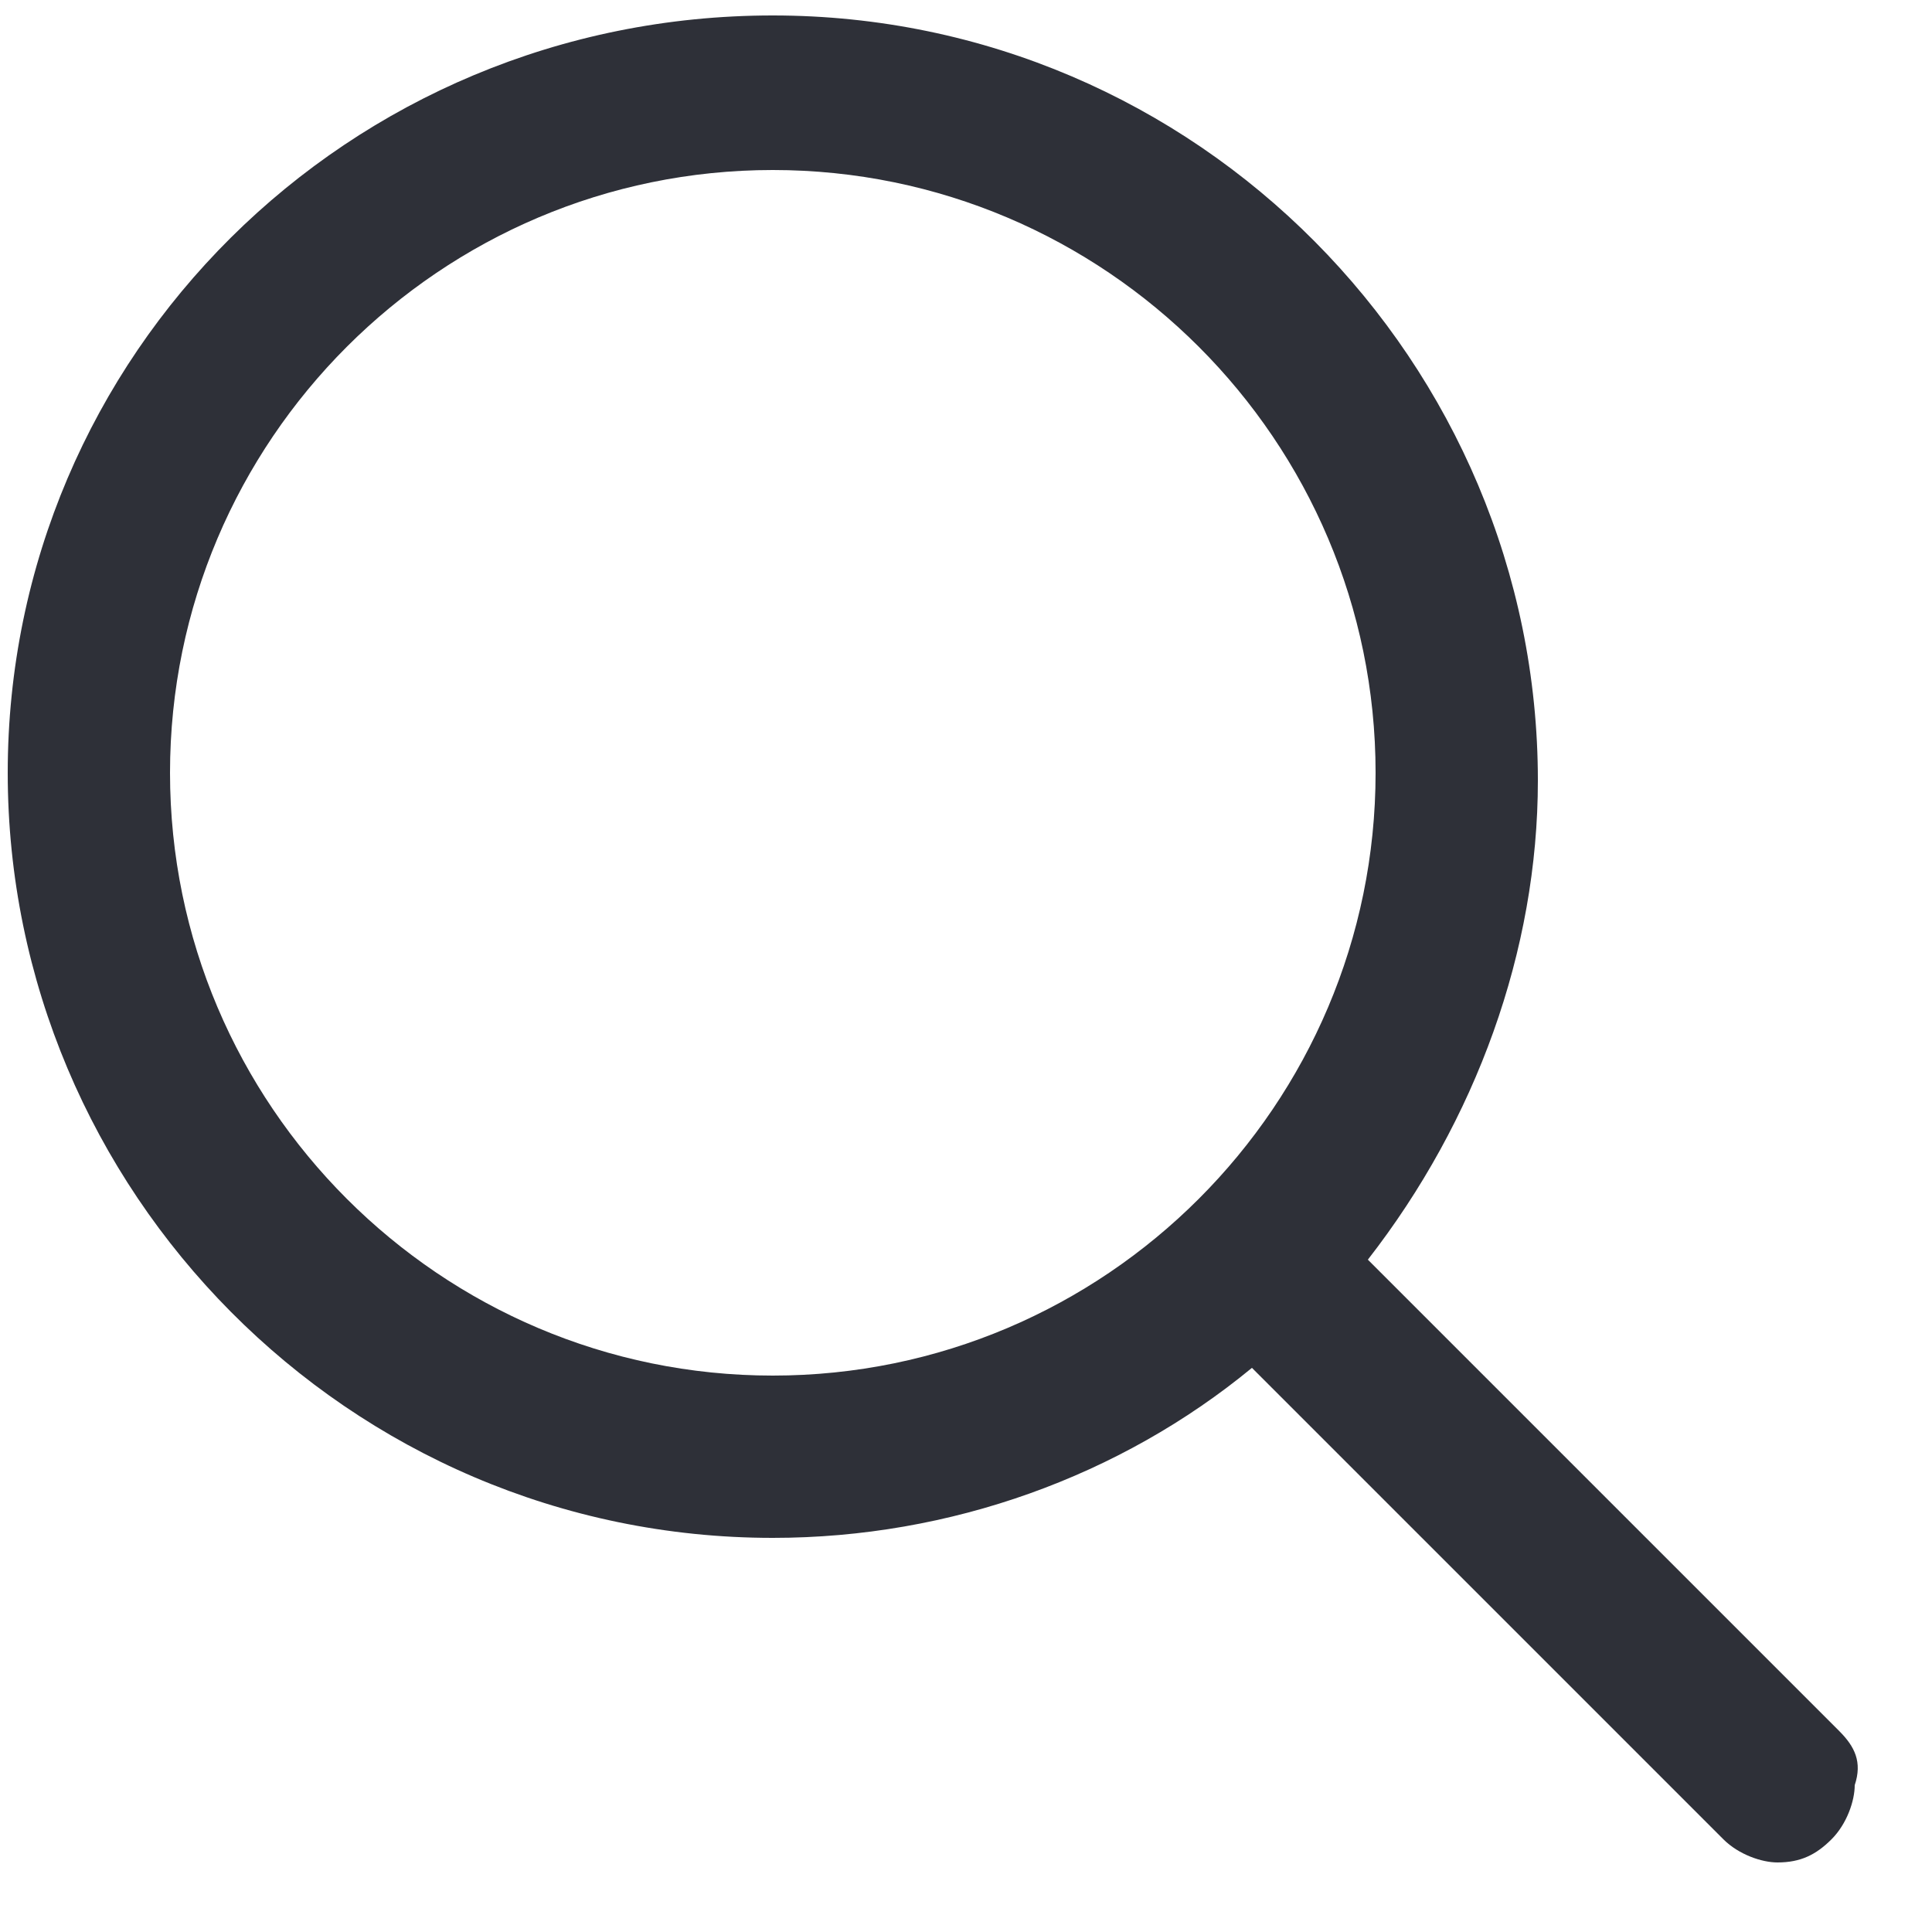
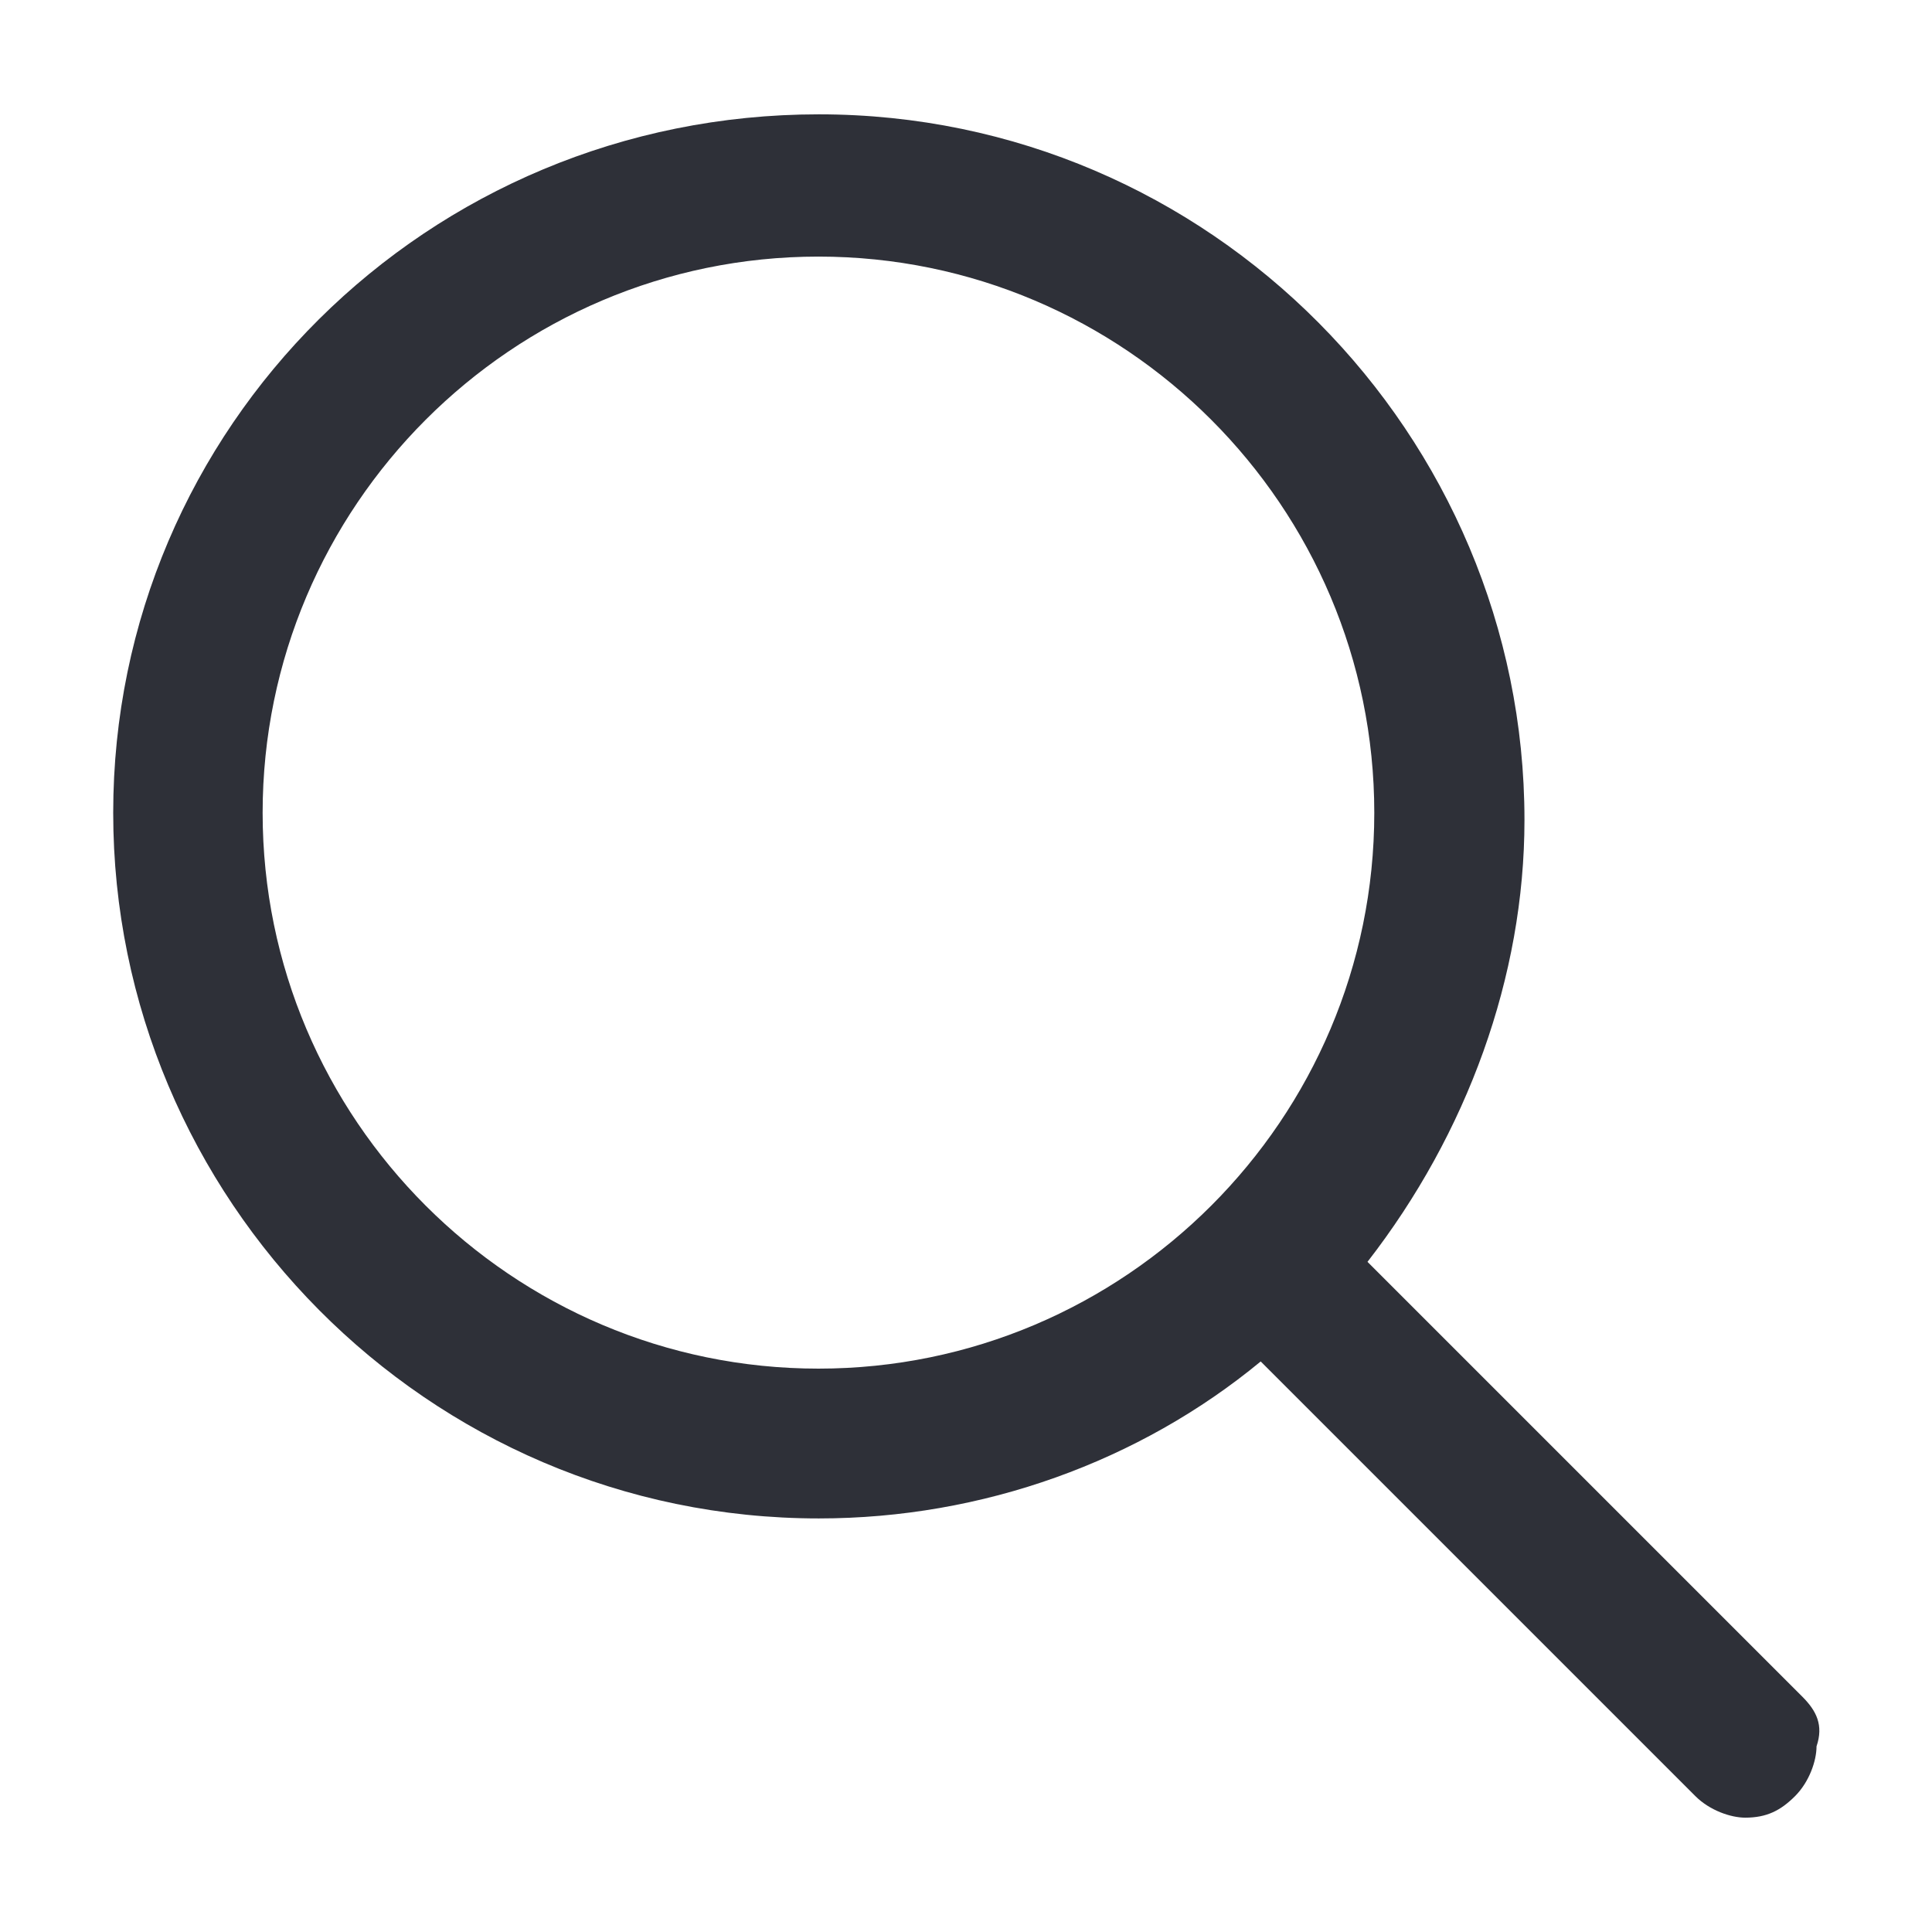
- <svg xmlns="http://www.w3.org/2000/svg" viewBox="0 0 25 25">
-   <path d="M23.8 22.4l-6.1-6.1c1.4-1.8 2.2-4 2.2-6.2 0-5.4-4.4-9.9-9.9-9.9S.1 4.6.1 10s4.4 9.9 9.9 9.9c2.3 0 4.5-.8 6.2-2.2l6.1 6.1c.2.2.5.3.7.3.3 0 .5-.1.7-.3.2-.2.3-.5.3-.7.1-.3 0-.5-.2-.7zm-6-12.4c0 4.3-3.5 7.8-7.8 7.8S2.2 14.3 2.2 10 5.7 2.2 10 2.2s7.8 3.5 7.8 7.8z" fill="#2e3038" />
+ <svg xmlns="http://www.w3.org/2000/svg" viewBox="0 0 512 512">
+   <path d="M477.6 449.6L362.4 334.4c26.4-34 41.6-75.6 41.6-117.1 0-102-83.1-187-187-187S30 113.4 30 215.4s83.1 187 187 187c43.4 0 85-15.1 117.1-41.6L449.3 476c3.8 3.8 9.4 5.7 13.2 5.7 5.7 0 9.4-1.9 13.2-5.7 3.8-3.8 5.7-9.4 5.7-13.2 1.9-5.6 0-9.4-3.8-13.2zM364.2 215.4c0 81.2-66.1 147.3-147.3 147.3S69.6 296.6 69.6 215.4 135.7 68 216.9 68c81.2 0 147.3 66.2 147.3 147.4z" fill="#2e3038" />
</svg>
